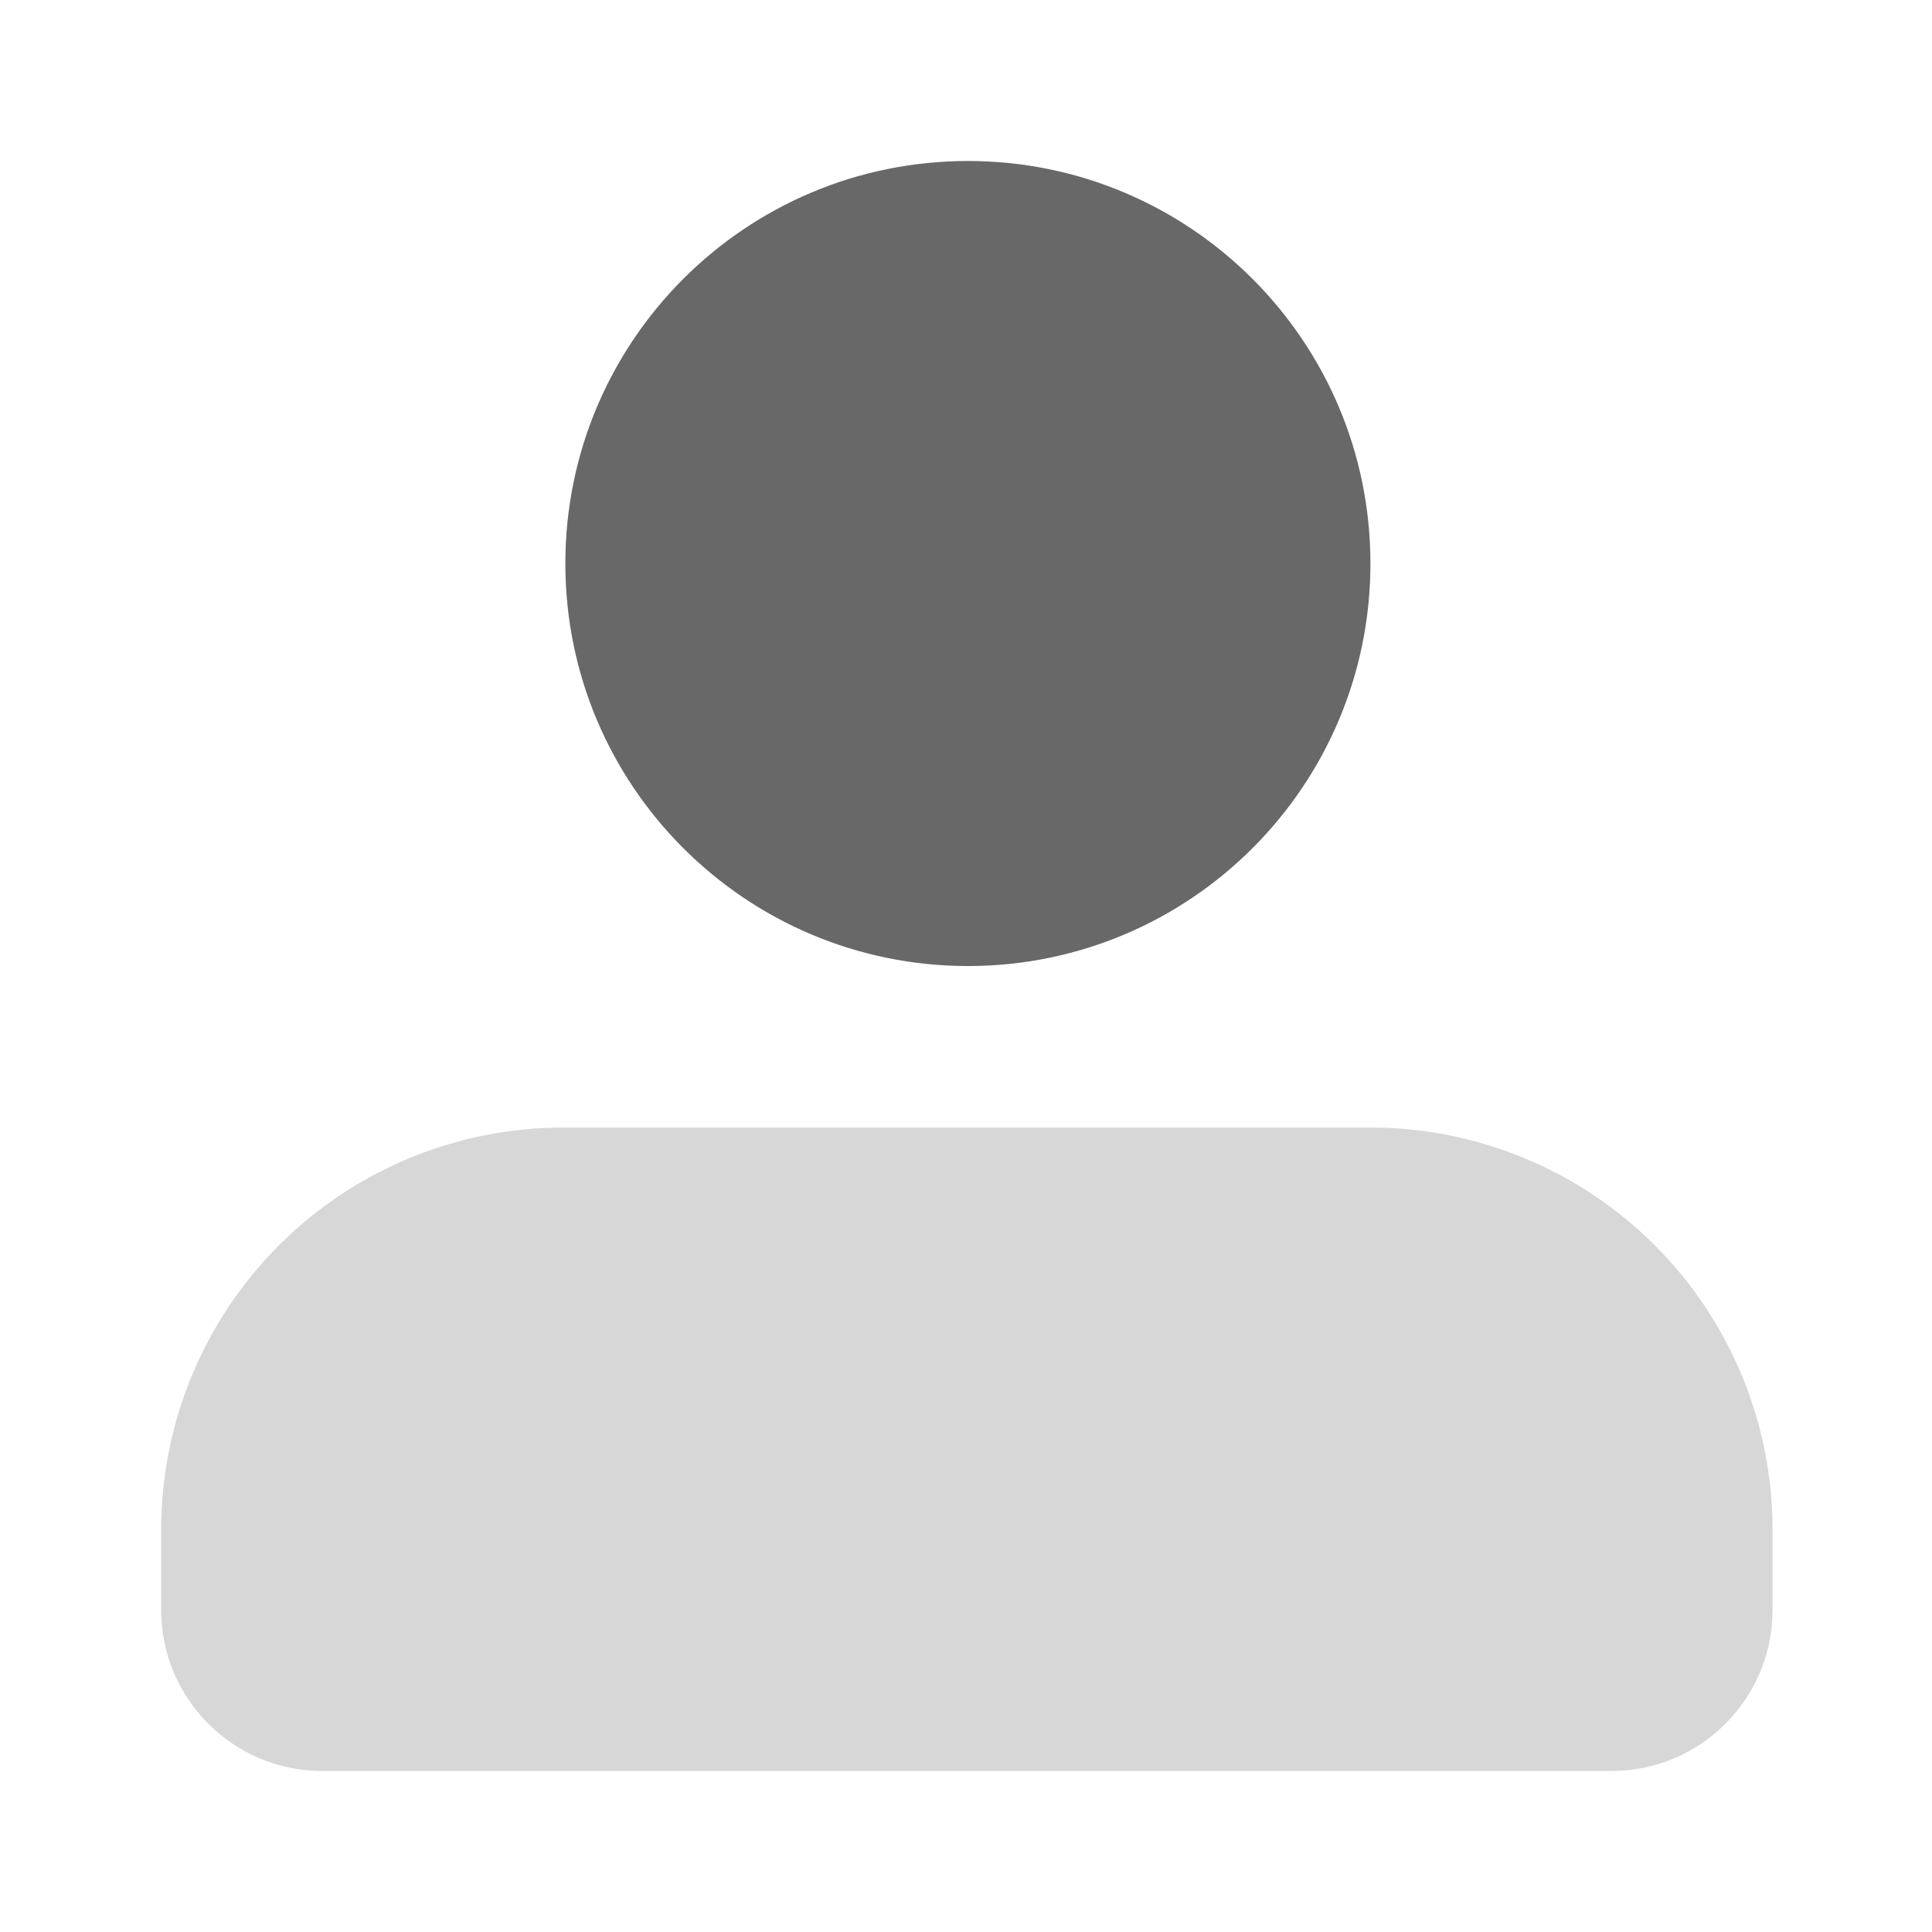
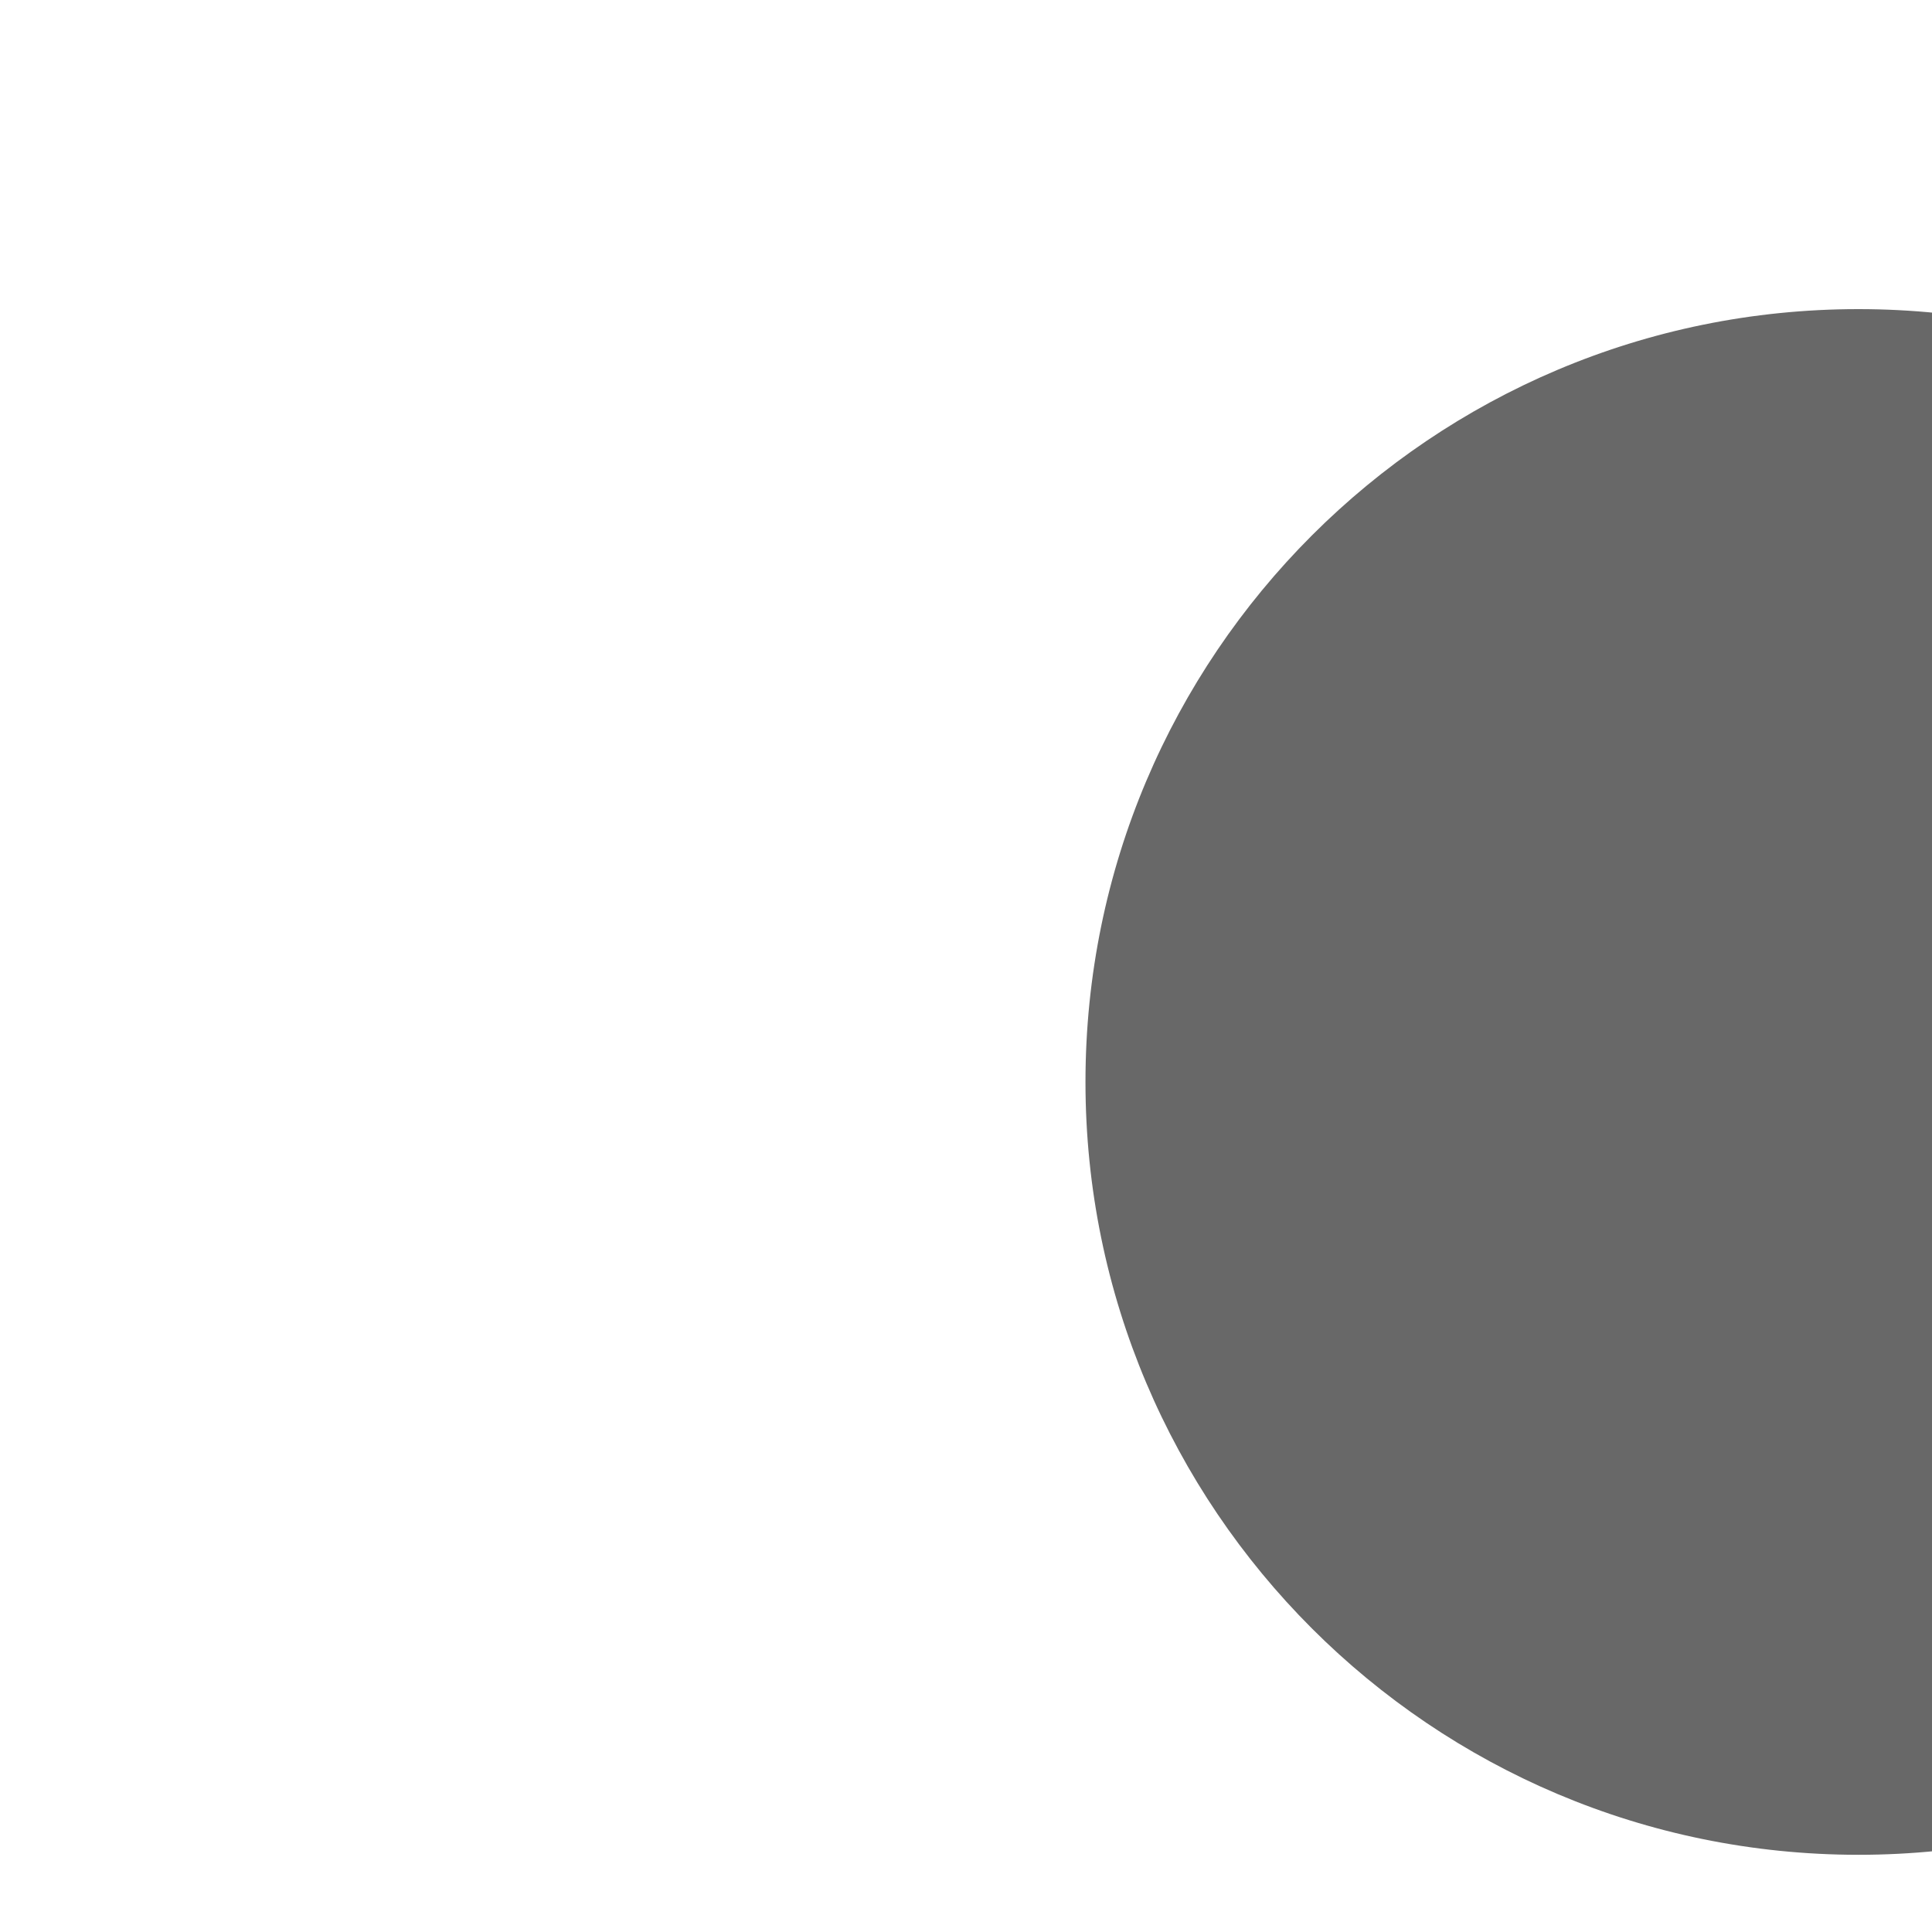
- <svg xmlns="http://www.w3.org/2000/svg" width="48" height="48" viewBox="0 0 48 48" fill="none">
+ <svg xmlns="http://www.w3.org/2000/svg" width="25" height="25" viewBox="0 0 25 25" fill="none">
  <path d="M14.046 14.001C14.046 8.478 18.523 4 24.047 4C29.569 4 34.048 8.476 34.048 14.001C34.048 19.523 29.572 24.001 24.047 24.001C18.523 23.999 14.046 19.523 14.046 14.001Z" fill="#686868" />
  <path d="M6.93 30.939C8.802 29.066 11.344 28.013 13.995 28.013H34.048C36.698 28.013 39.24 29.066 41.113 30.939C42.986 32.812 44.039 35.354 44.039 38.004V39.995C44.039 42.207 42.246 44 40.034 44H8.008C5.796 44 4.004 42.207 4.004 39.995V38.004C4.004 35.356 5.057 32.814 6.93 30.939Z" fill="#D7D7D7" />
</svg>
